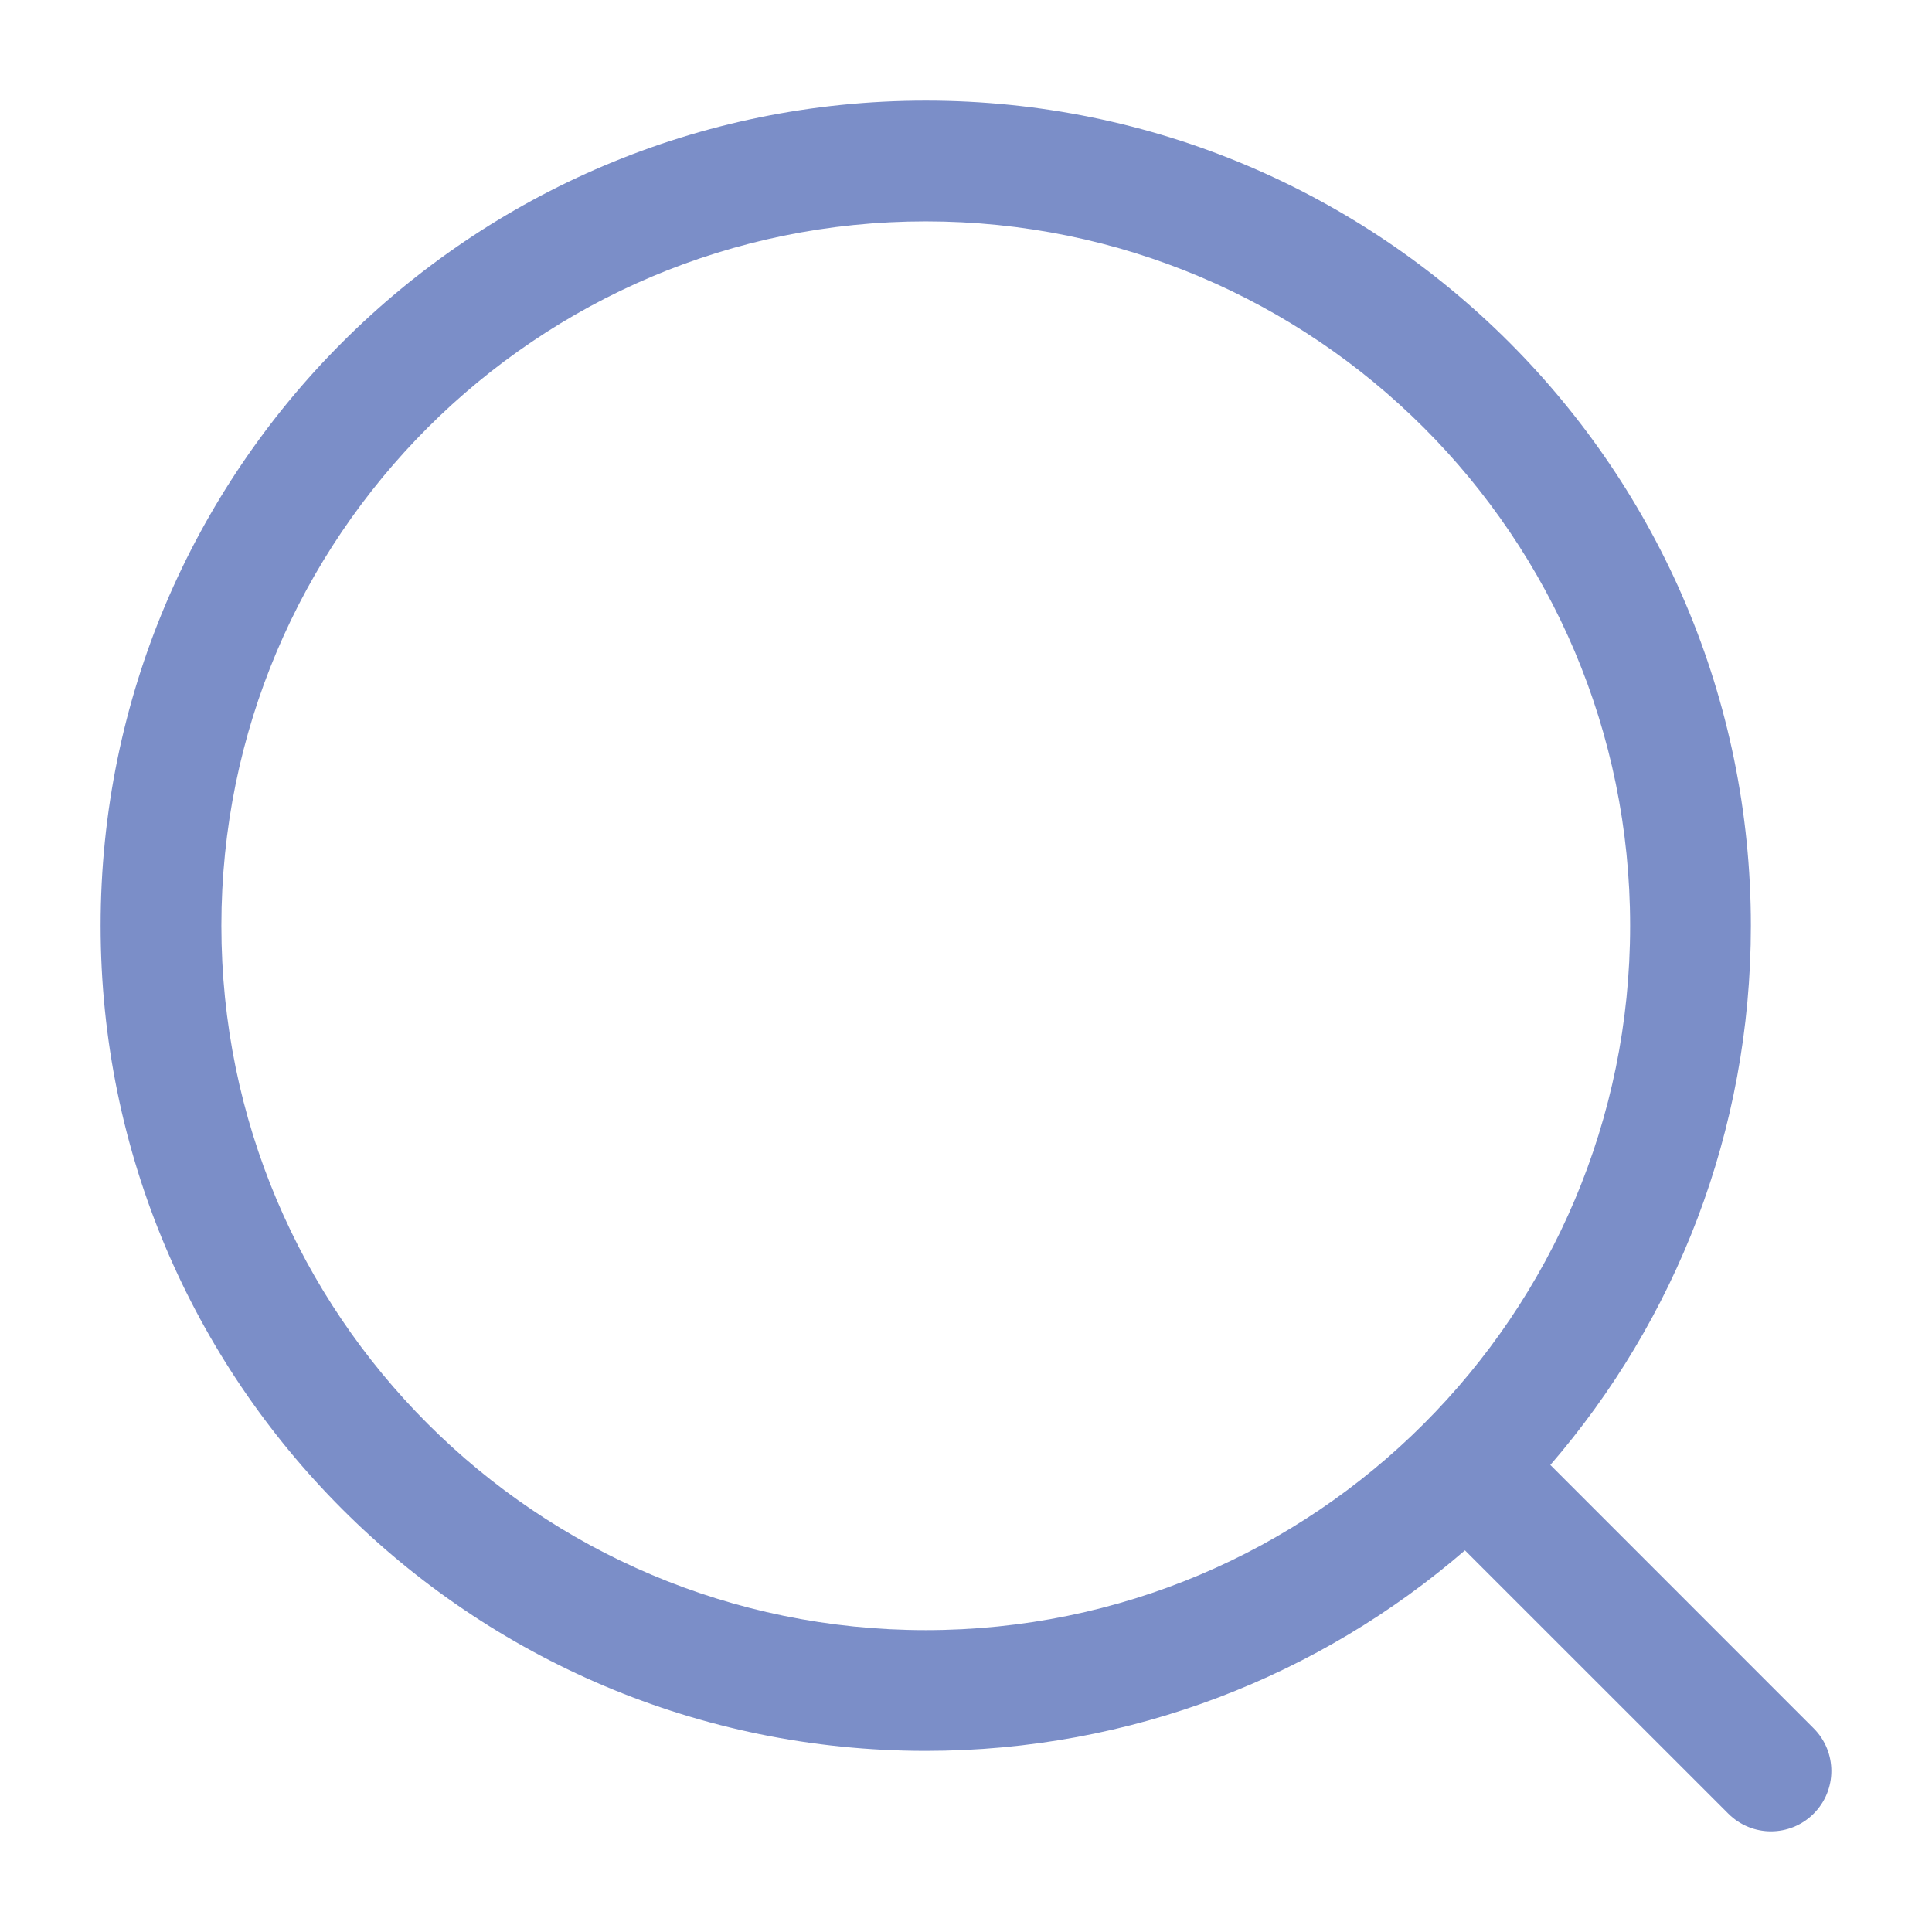
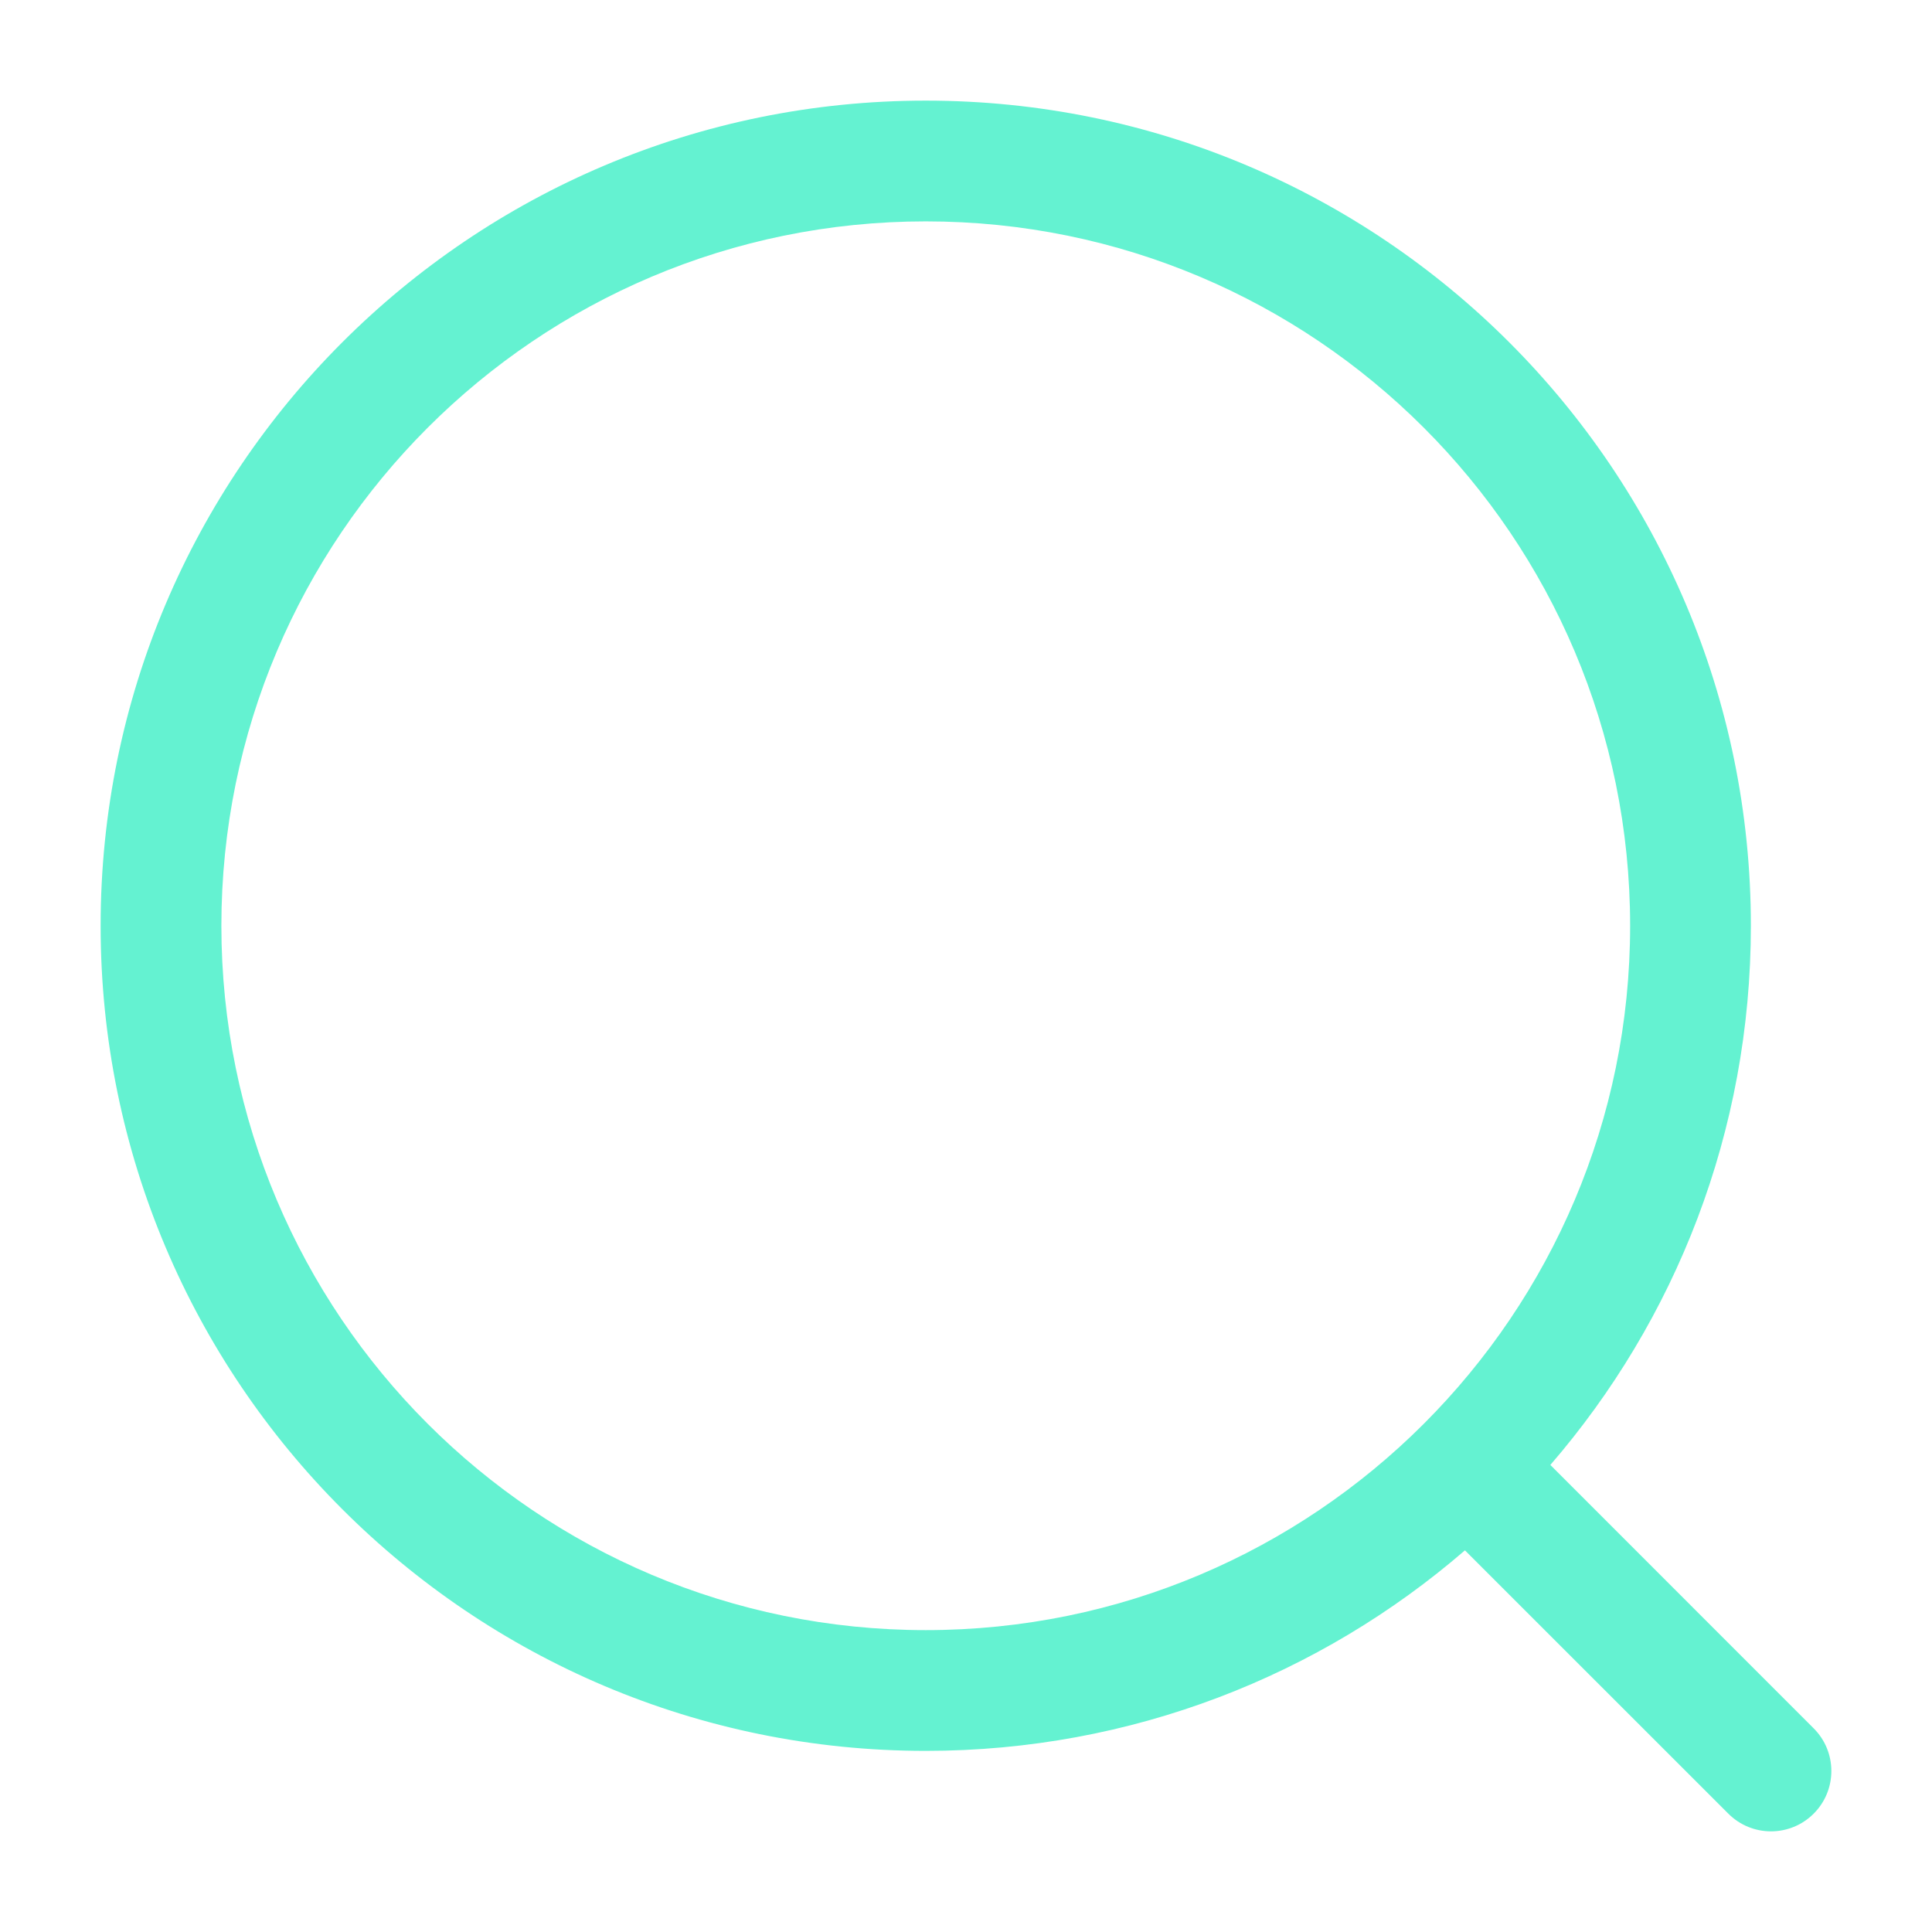
<svg xmlns="http://www.w3.org/2000/svg" width="24" height="24" viewBox="0 0 24 24" fill="none">
-   <path fill-rule="evenodd" clip-rule="evenodd" d="M11.5 2.75C6.668 2.75 2.75 6.668 2.75 11.5C2.75 16.332 6.668 20.25 11.5 20.25C16.332 20.25 20.25 16.332 20.25 11.5C20.25 6.668 16.332 2.75 11.5 2.75ZM1.25 11.5C1.25 5.839 5.839 1.25 11.5 1.25C17.161 1.25 21.75 5.839 21.75 11.5C21.75 14.06 20.811 16.402 19.259 18.198L22.53 21.47C22.823 21.763 22.823 22.237 22.53 22.53C22.237 22.823 21.763 22.823 21.47 22.53L18.198 19.259C16.402 20.811 14.06 21.75 11.5 21.75C5.839 21.75 1.25 17.161 1.25 11.5Z" fill="#7B8EC8" />
+   <path fill-rule="evenodd" clip-rule="evenodd" d="M11.5 2.75C6.668 2.75 2.75 6.668 2.75 11.5C2.75 16.332 6.668 20.25 11.5 20.25C16.332 20.25 20.25 16.332 20.25 11.5C20.25 6.668 16.332 2.75 11.5 2.75ZM1.25 11.5C1.25 5.839 5.839 1.25 11.5 1.25C17.161 1.25 21.75 5.839 21.75 11.5C21.75 14.06 20.811 16.402 19.259 18.198L22.53 21.47C22.823 21.763 22.823 22.237 22.53 22.53C22.237 22.823 21.763 22.823 21.47 22.53L18.198 19.259C16.402 20.811 14.06 21.75 11.5 21.75C5.839 21.75 1.25 17.161 1.25 11.5Z" fill="#64f2d1" />
</svg>
